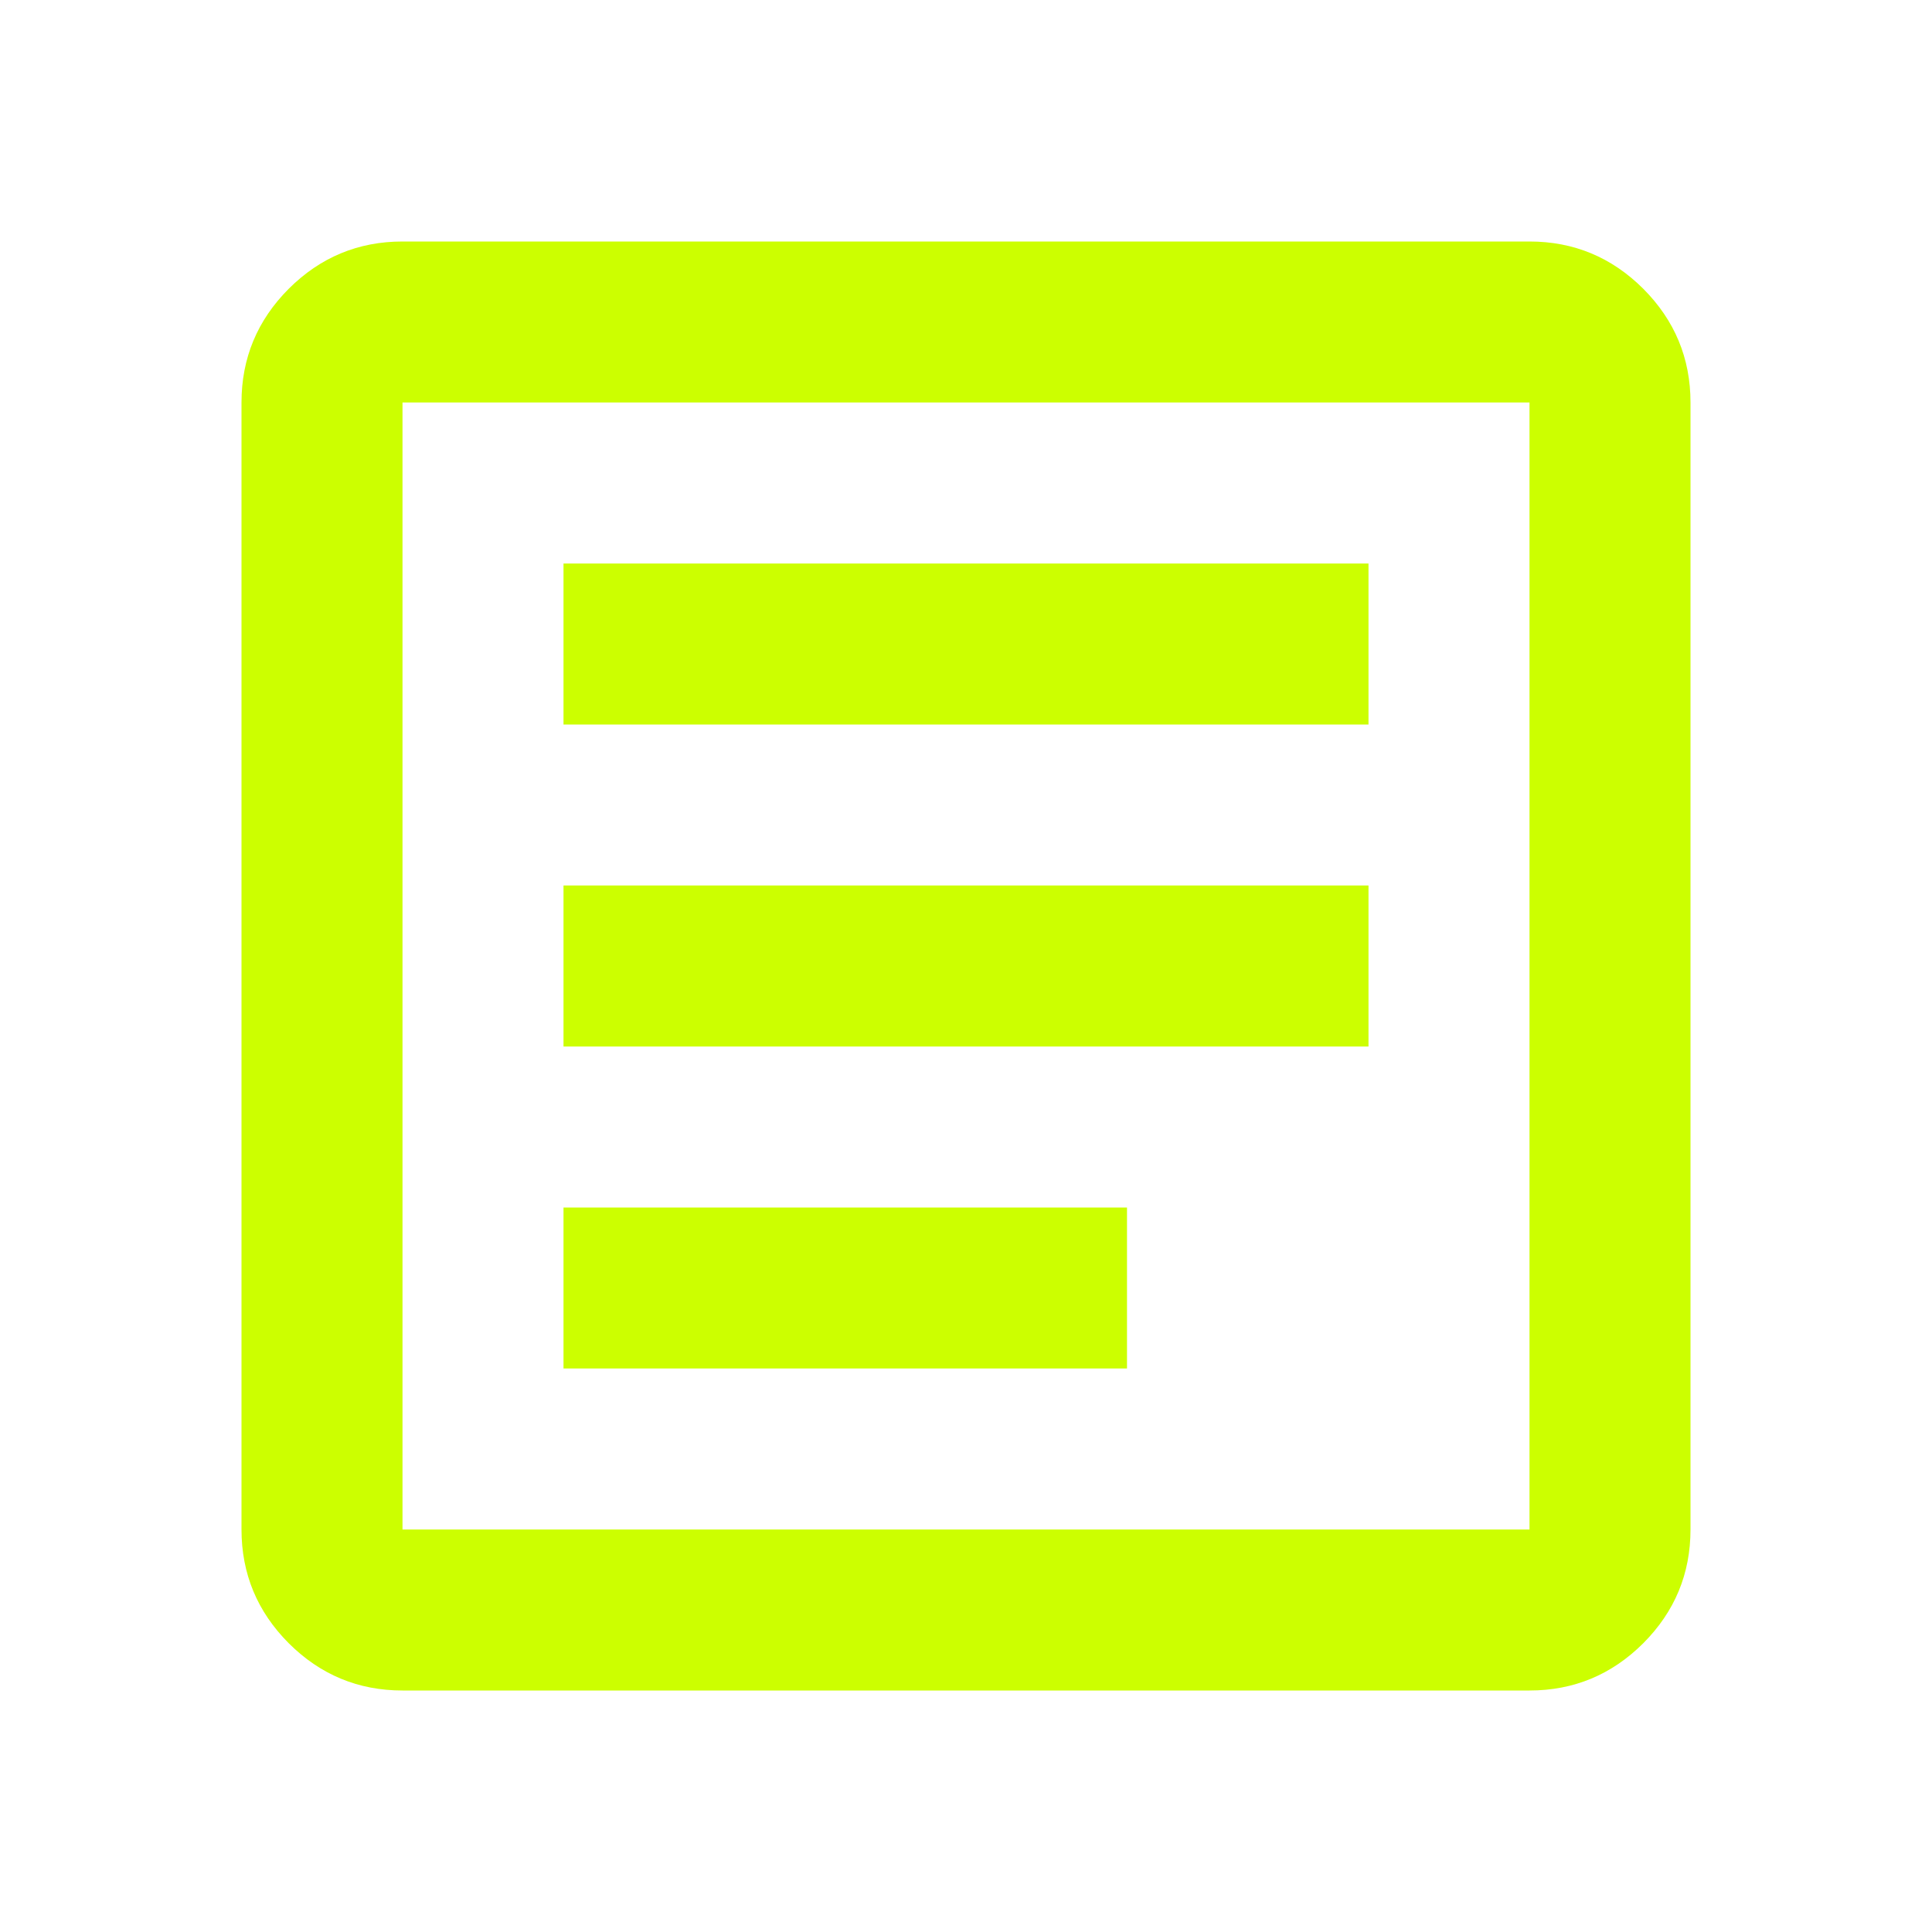
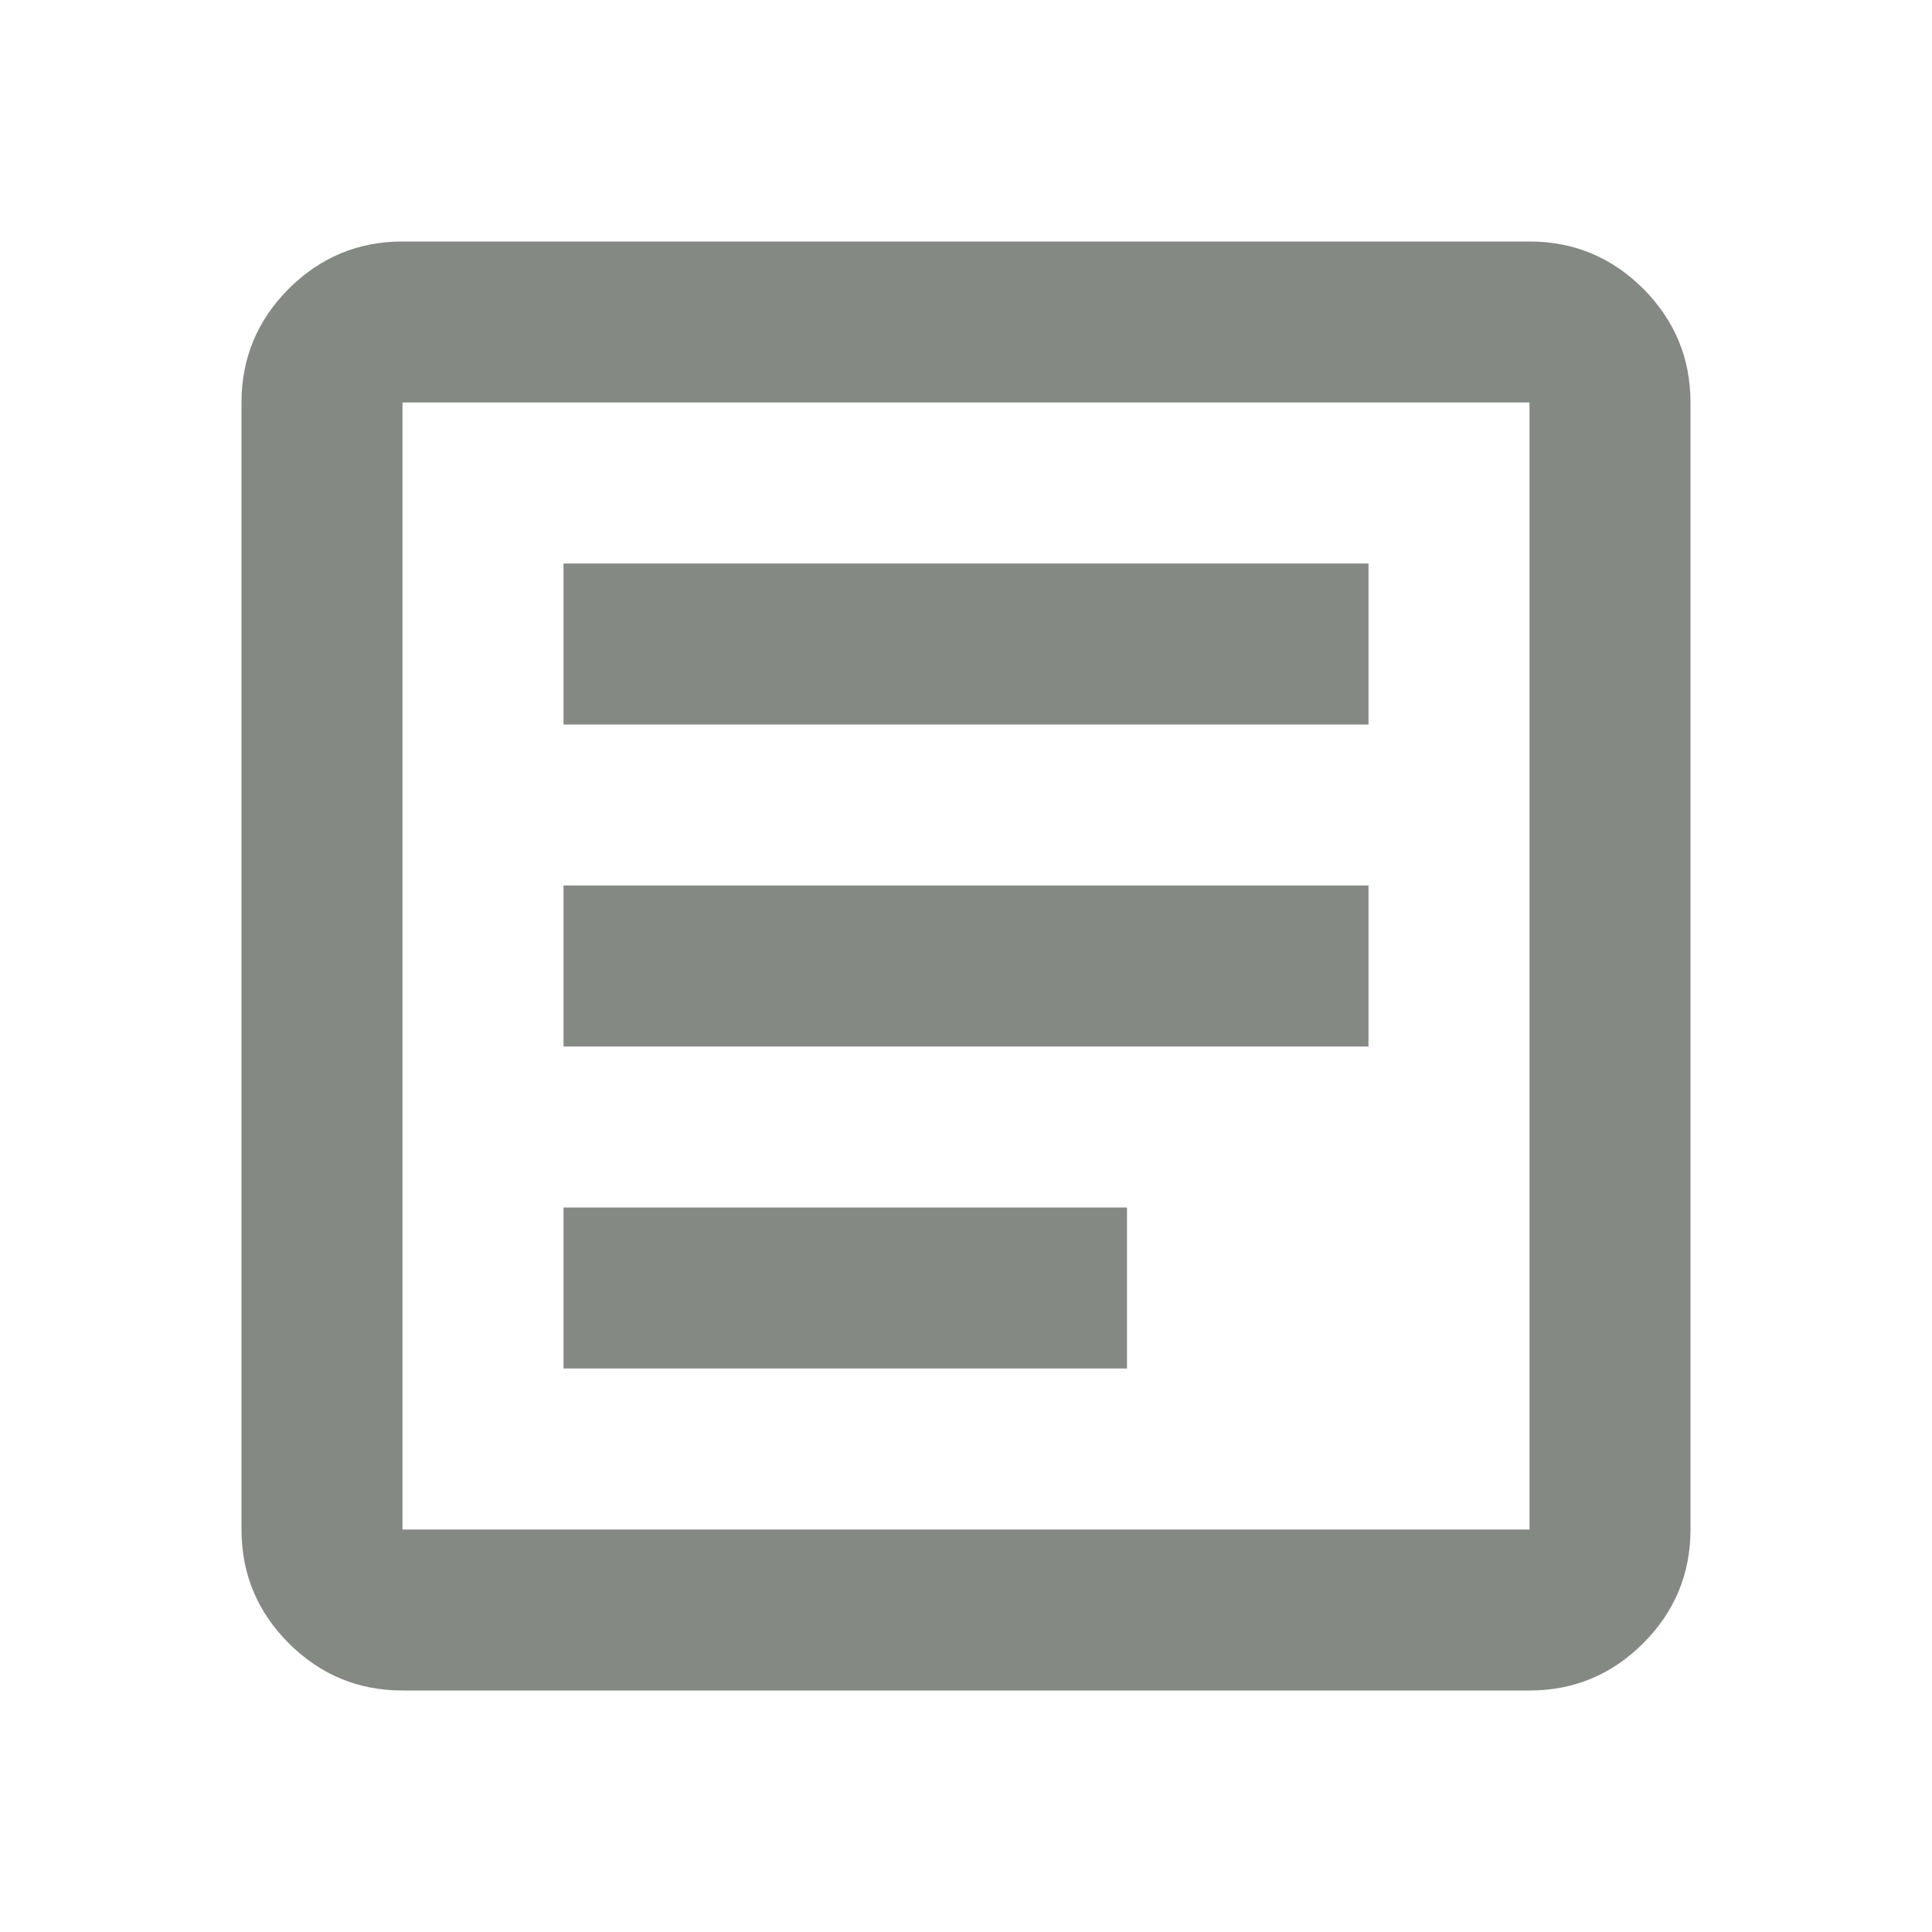
<svg xmlns="http://www.w3.org/2000/svg" width="24" height="24" viewBox="0 0 24 24" fill="none">
-   <path d="M7 17H14V15H7V17ZM7 13H17V11H7V13ZM7 9H17V7H7V9ZM5 21C4.45 21 3.979 20.804 3.587 20.413C3.196 20.021 3 19.55 3 19V5C3 4.45 3.196 3.979 3.587 3.587C3.979 3.196 4.45 3 5 3H19C19.55 3 20.021 3.196 20.413 3.587C20.804 3.979 21 4.45 21 5V19C21 19.55 20.804 20.021 20.413 20.413C20.021 20.804 19.55 21 19 21H5ZM5 19H19V5H5V19Z" fill="#CCFF00" />
+   <path d="M7 17H14V15H7V17ZM7 13H17V11H7V13ZM7 9H17V7H7V9ZM5 21C4.45 21 3.979 20.804 3.587 20.413C3.196 20.021 3 19.55 3 19V5C3 4.45 3.196 3.979 3.587 3.587C3.979 3.196 4.45 3 5 3H19C19.55 3 20.021 3.196 20.413 3.587C20.804 3.979 21 4.45 21 5V19C21 19.55 20.804 20.021 20.413 20.413C20.021 20.804 19.55 21 19 21H5ZM5 19H19V5H5V19Z" fill="#858983" />
</svg>
